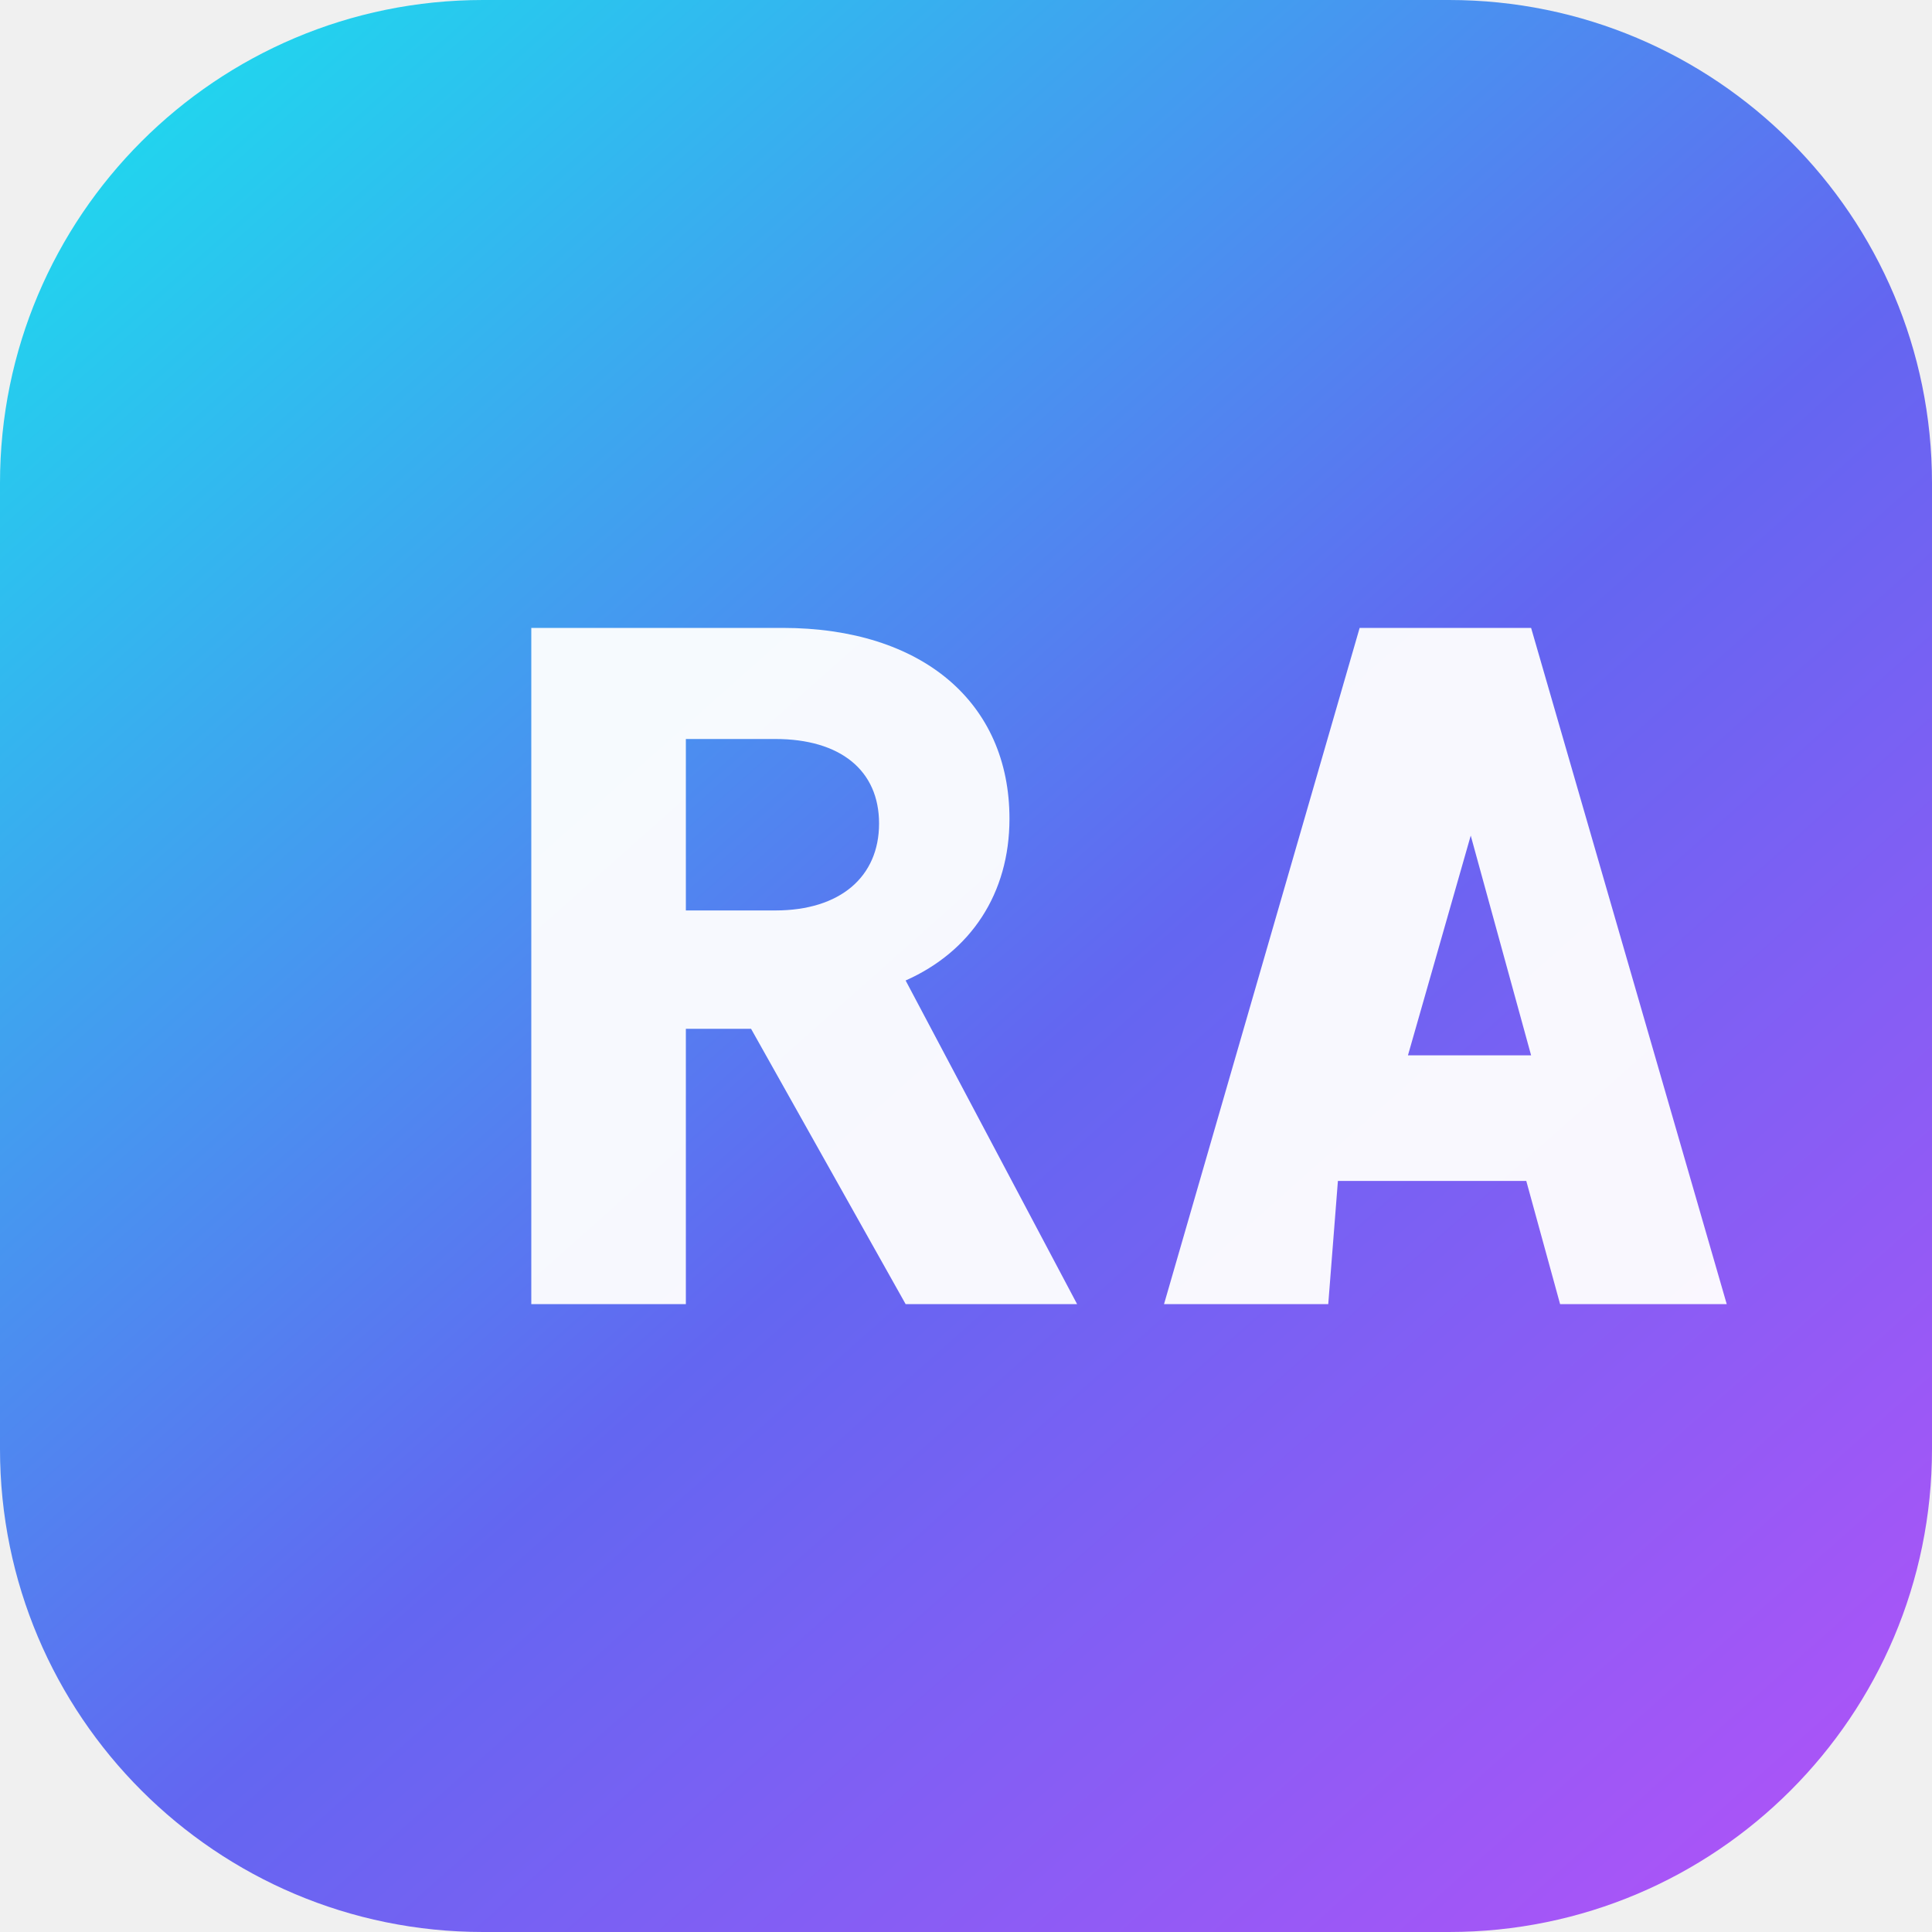
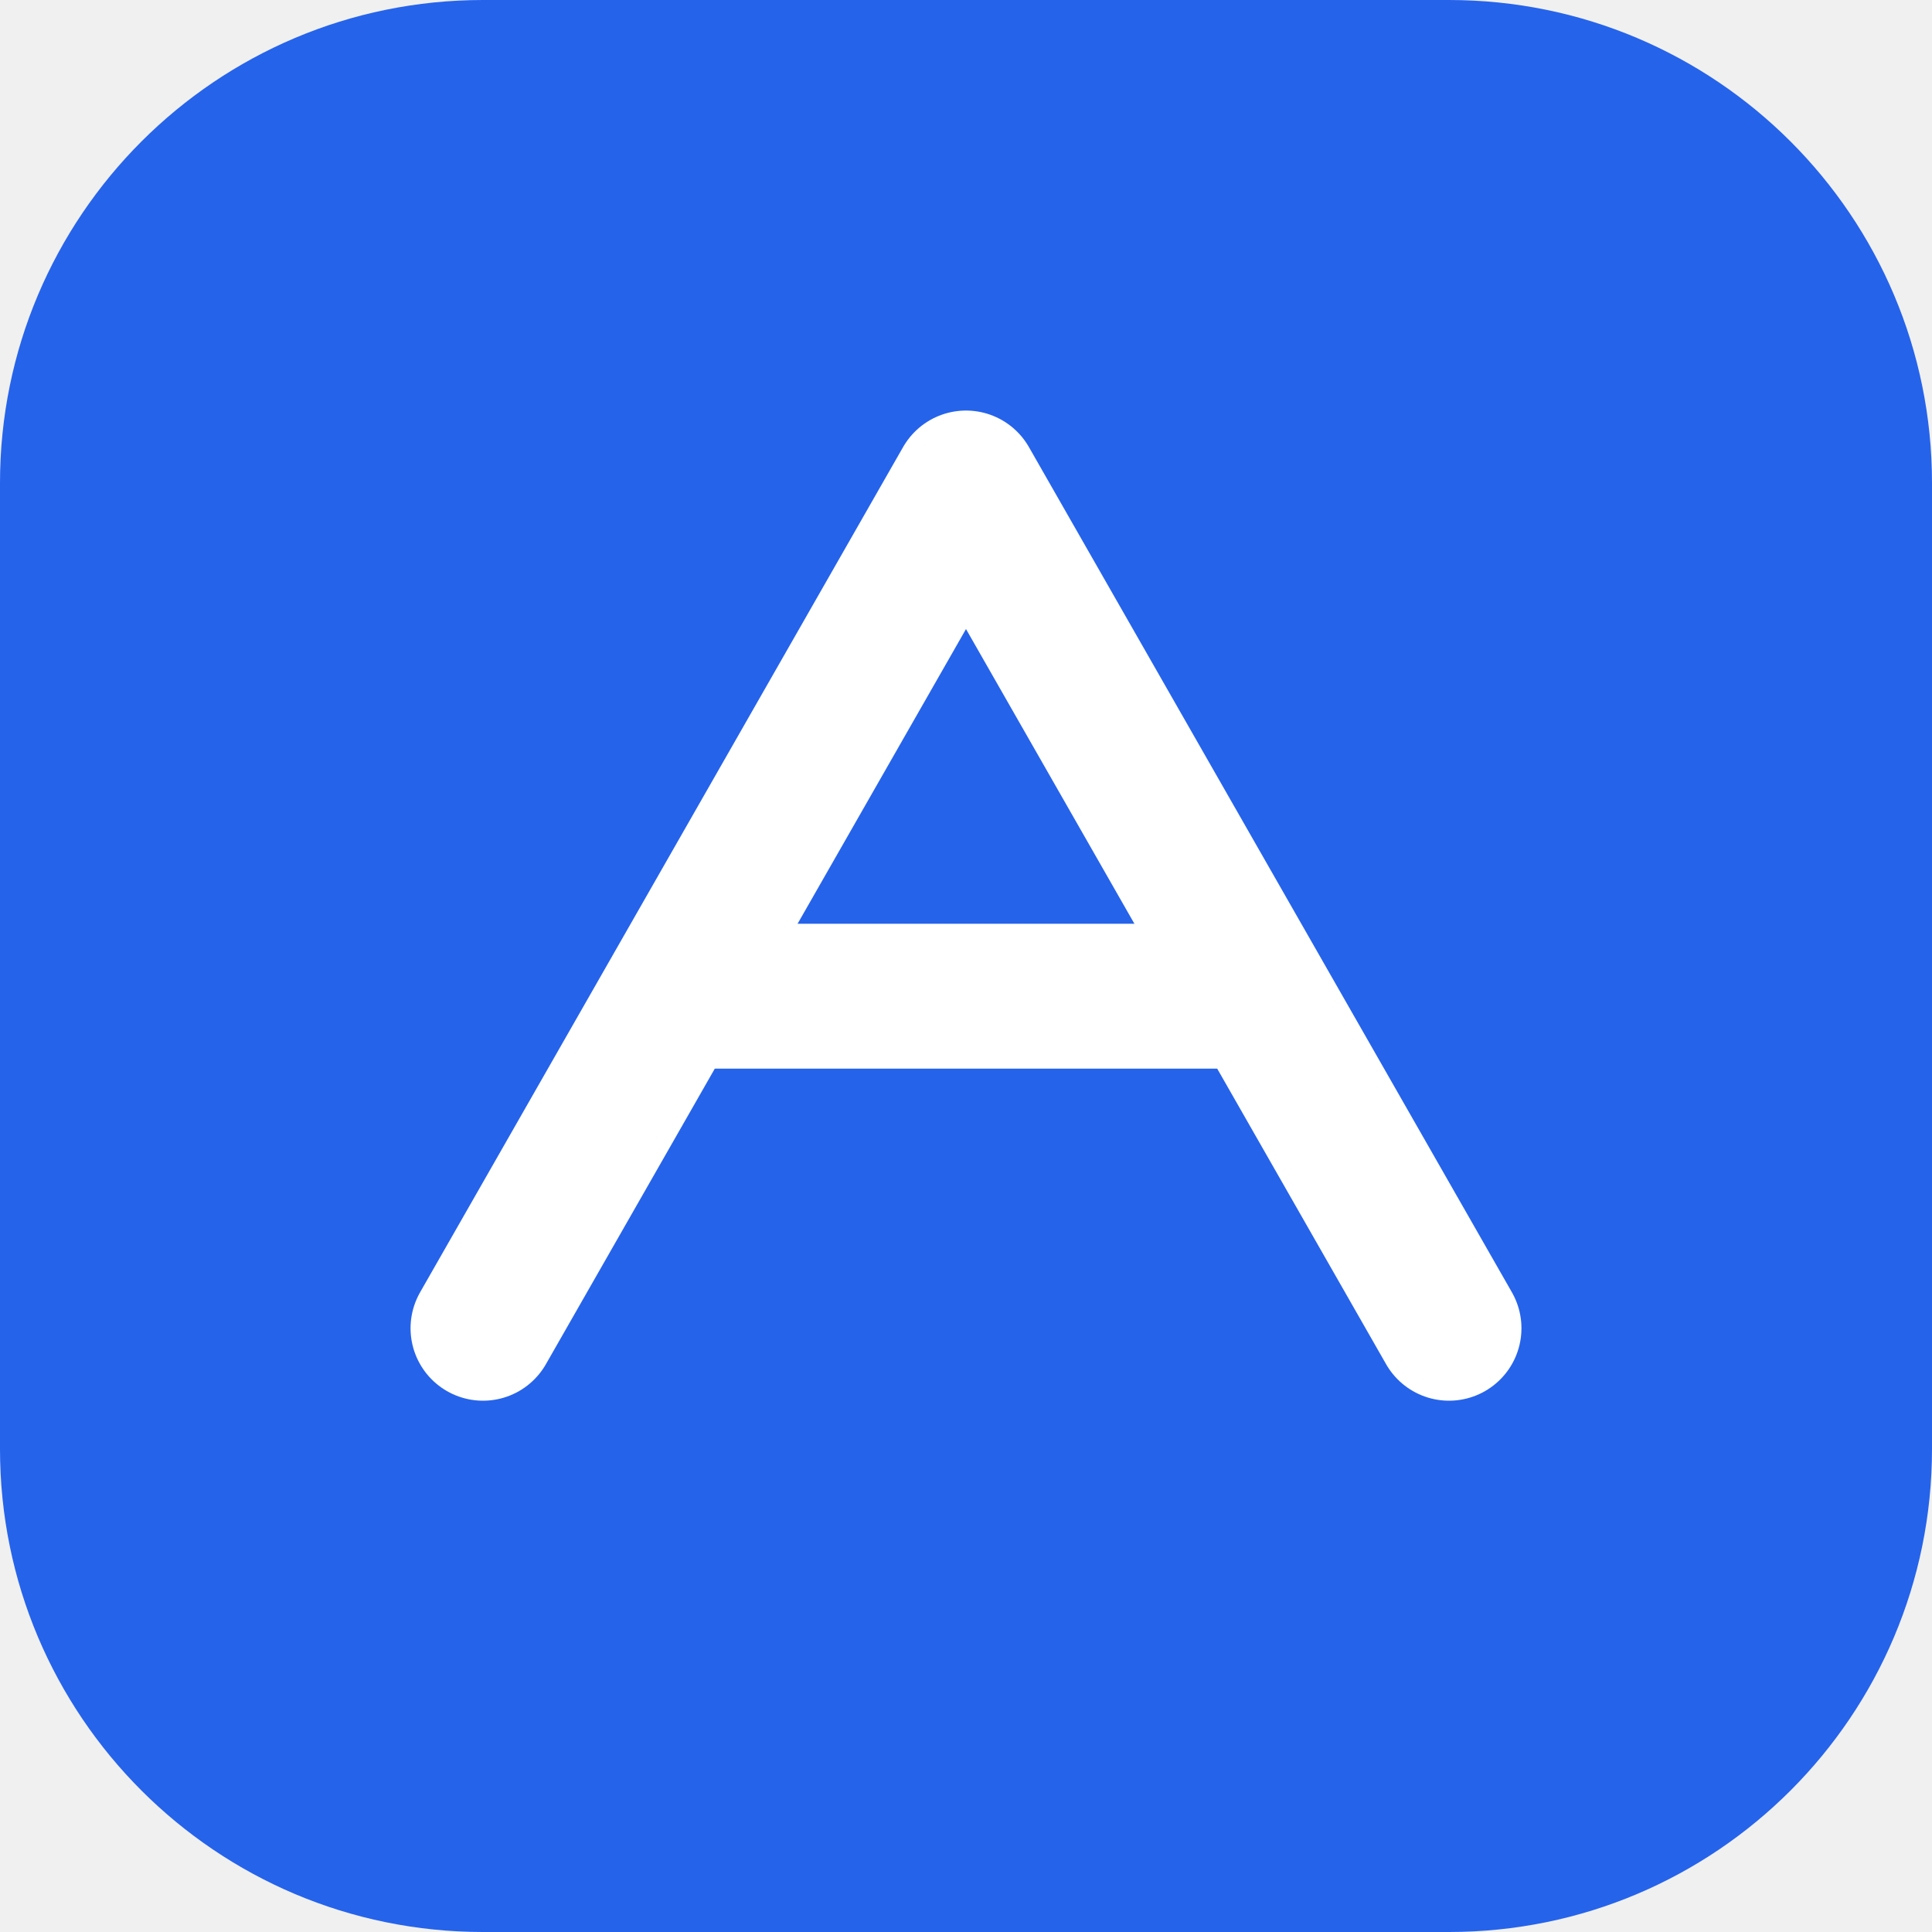
- <svg xmlns="http://www.w3.org/2000/svg" viewBox="0 0 40 40" fill="none">
-   <rect width="40" height="40" rx="10" fill="url(#g)" />
-   <path d="M11 27V13h5.2c2.9 0 4.7 1.55 4.7 3.95 0 1.55-.8 2.75-2.15 3.35L22.3 27h-3.55l-3.2-5.7H14.2V27H11zm3.2-8.15h1.85c1.35 0 2.15-.7 2.15-1.8s-.8-1.75-2.15-1.75H14.2v3.55zM24.1 27l4.05-14h3.55L35.75 27h-3.45l-.7-2.55h-3.9L27.5 27h-3.4zm5.05-5.15h2.55l-1.25-4.55-1.3 4.55z" fill="white" fill-opacity="0.95" />
-   <defs>
-     <linearGradient id="g" x1="4" y1="2" x2="36" y2="38" gradientUnits="userSpaceOnUse">
-       <stop stop-color="#22d3ee" />
-       <stop offset="0.55" stop-color="#6366f1" />
-       <stop offset="1" stop-color="#a855f7" />
-     </linearGradient>
-   </defs>
+ <svg xmlns="http://www.w3.org/2000/svg" viewBox="0 0 32 32" fill="none">
+   <rect width="32" height="32" rx="8" fill="#2563eb" />
+   <path d="M8 22 L16 8 L24 22" stroke="white" stroke-width="2.4" stroke-linecap="round" stroke-linejoin="round" fill="none" />
+   <path d="M11.5 16.5 H20.5" stroke="white" stroke-width="2.4" stroke-linecap="round" />
</svg>
